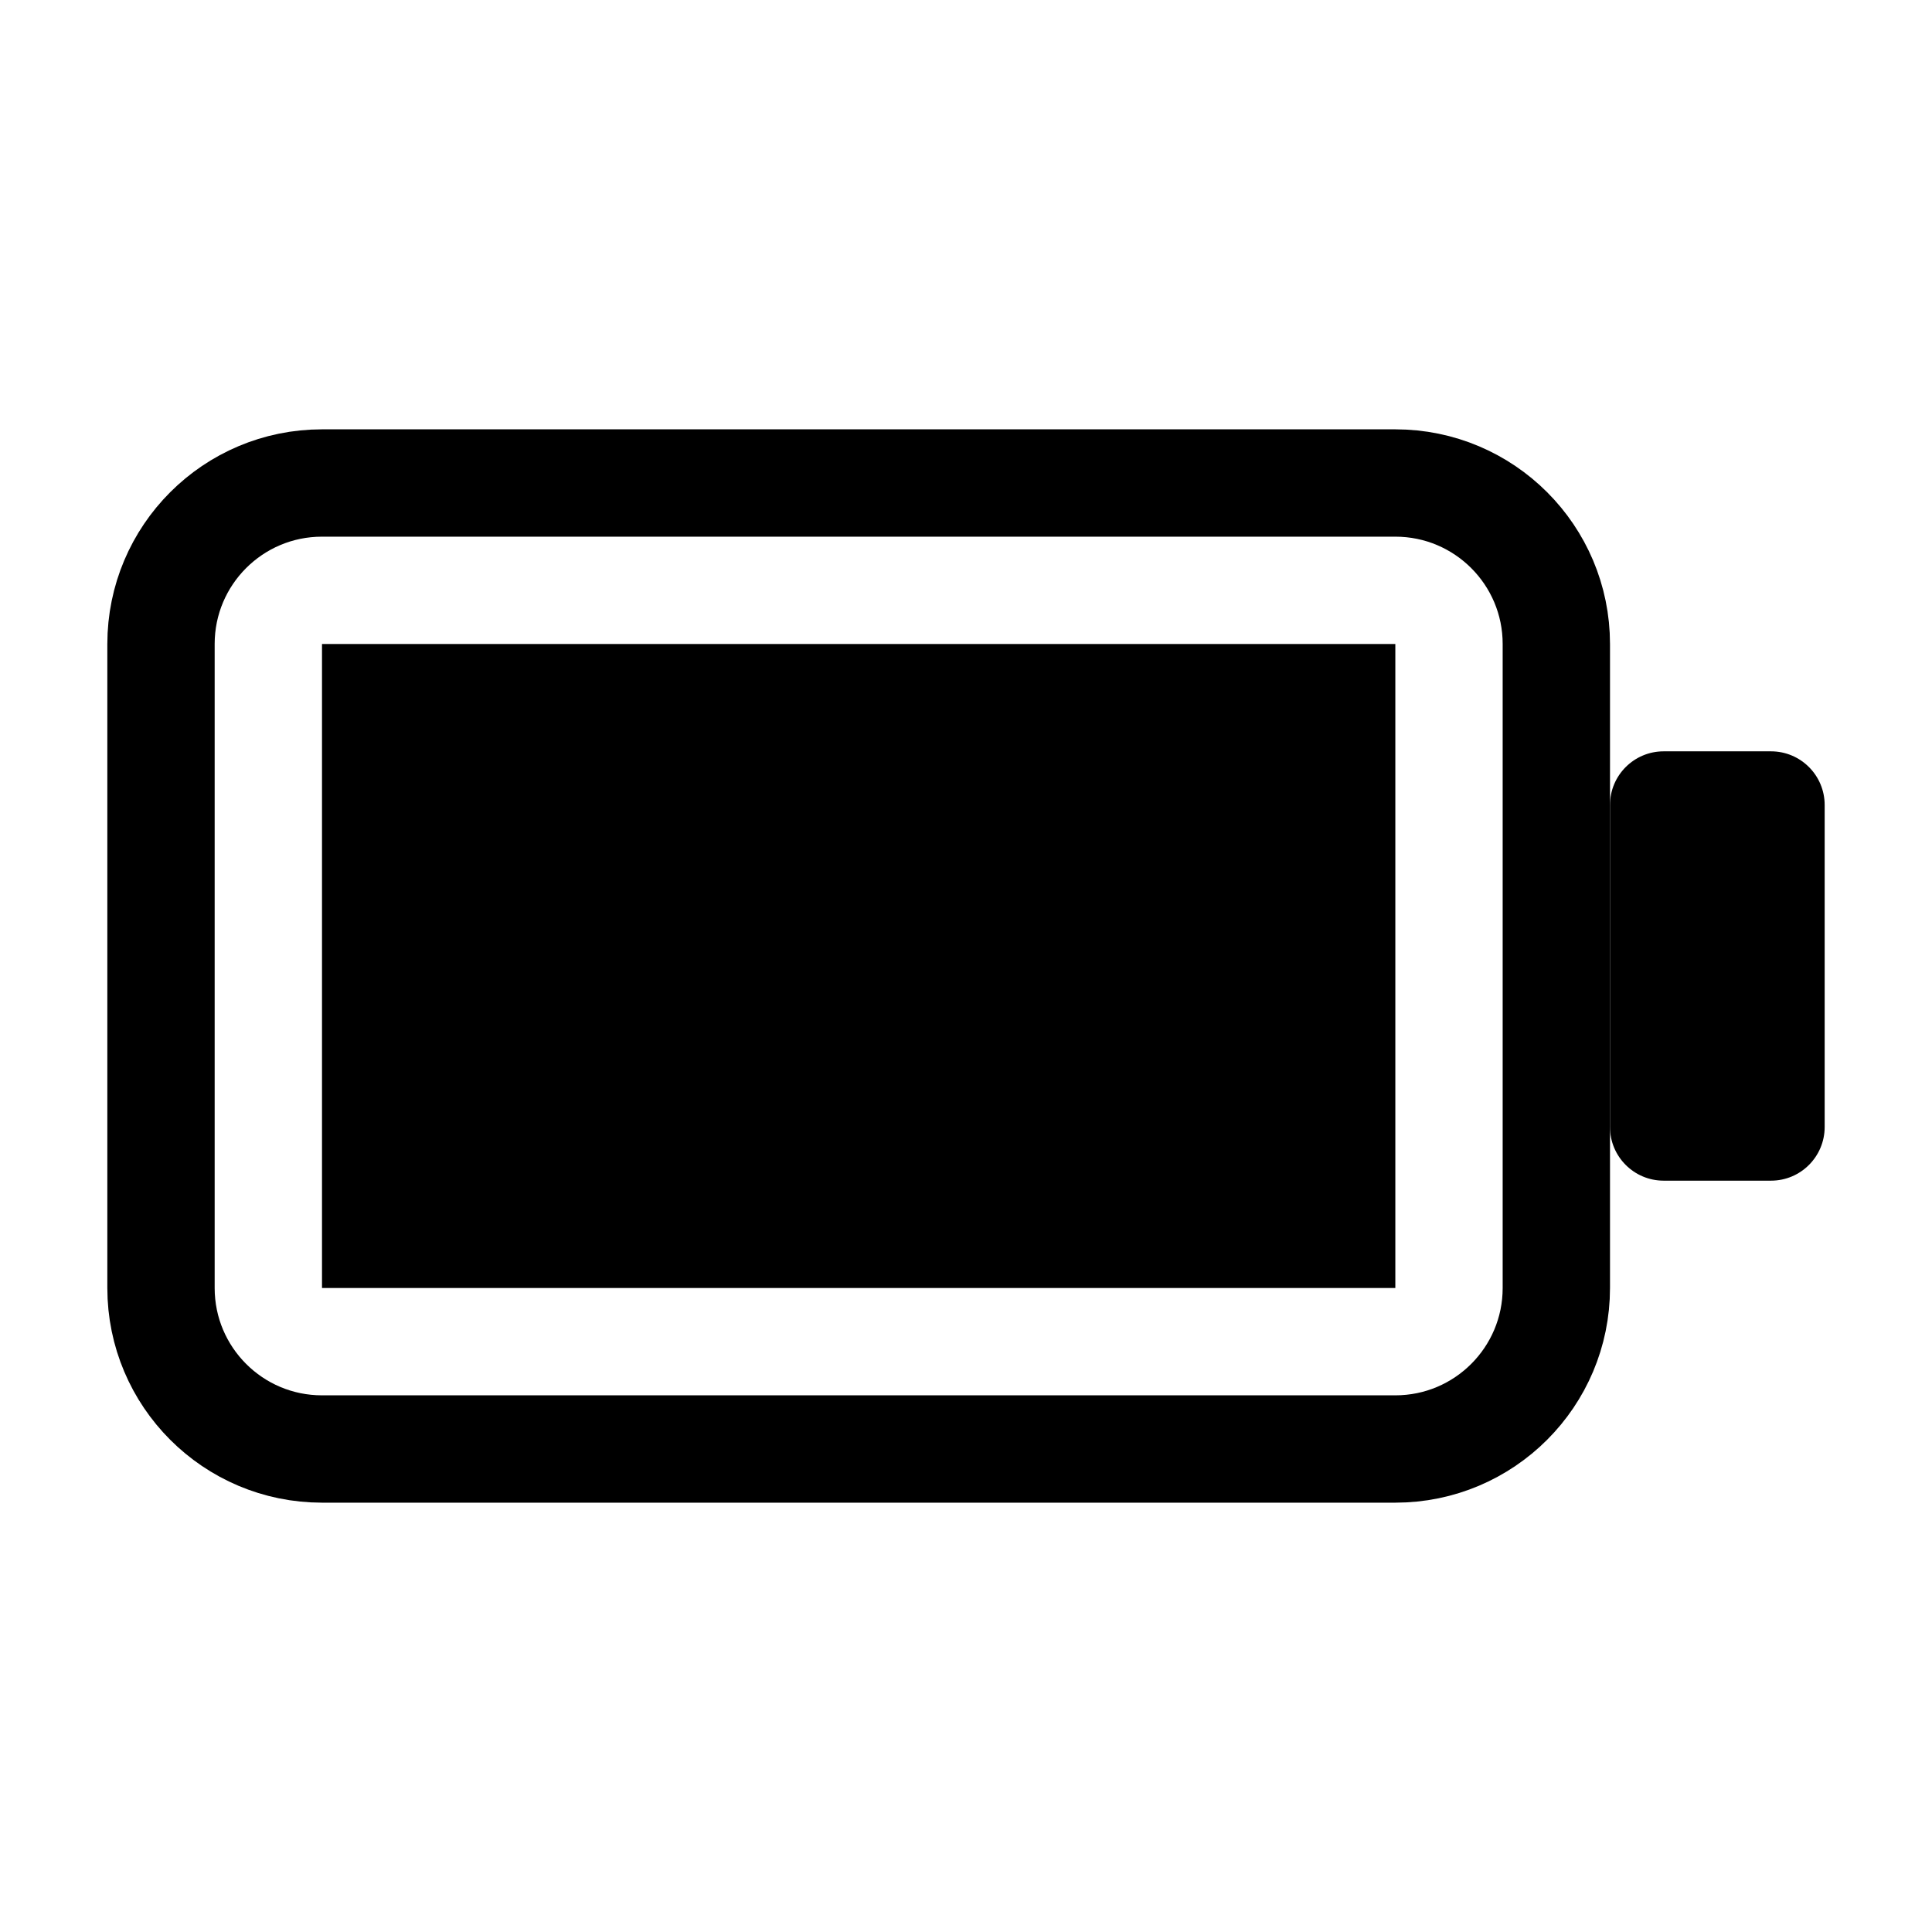
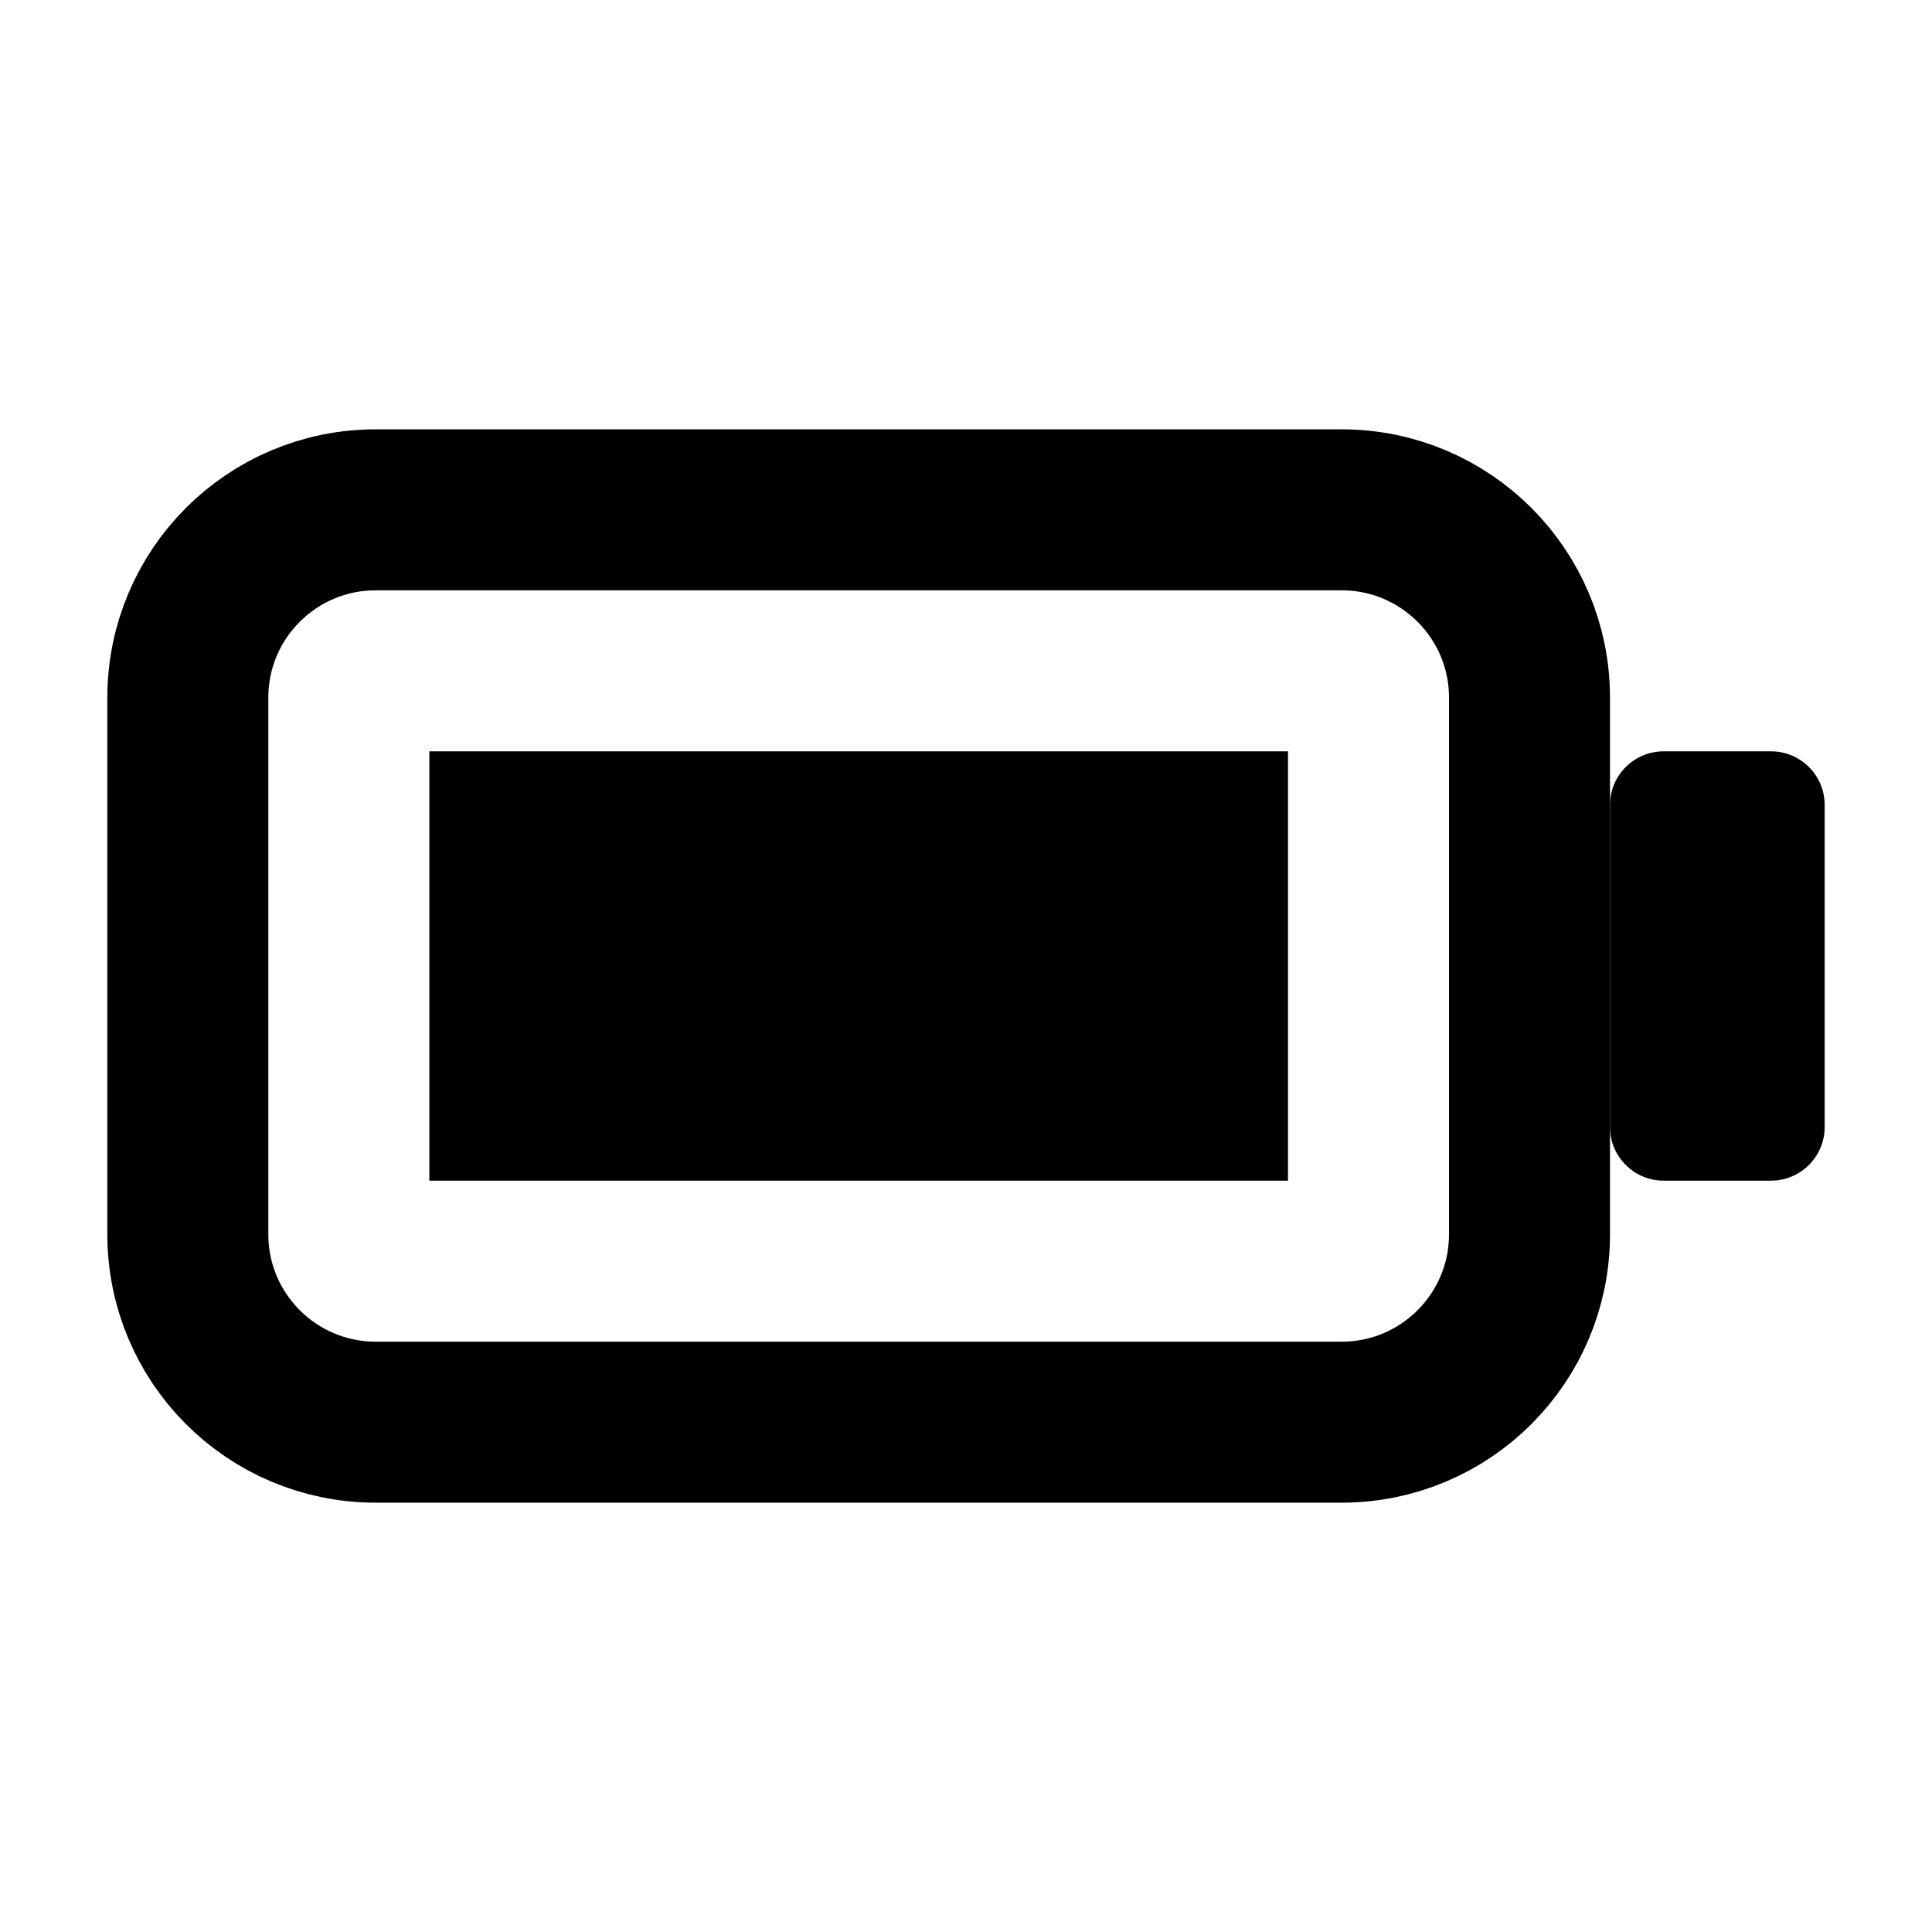
<svg xmlns="http://www.w3.org/2000/svg" width="18" height="18" viewBox="0 0 18 18">
-   <rect x="1.5" y="4.5" width="13" height="9" rx="1.5" fill="none" stroke="#000" />
+   <rect x="1.75" y="4.75" width="12.5" height="8.5" rx="1.75" fill="none" stroke="#000" stroke-width="1.5" />
  <rect x="15" y="7" width="2" height="4" rx="0.5" />
-   <rect x="3" y="6" width="10" height="6" />
+   <rect x="4" y="7" width="8" height="4" />
</svg>
